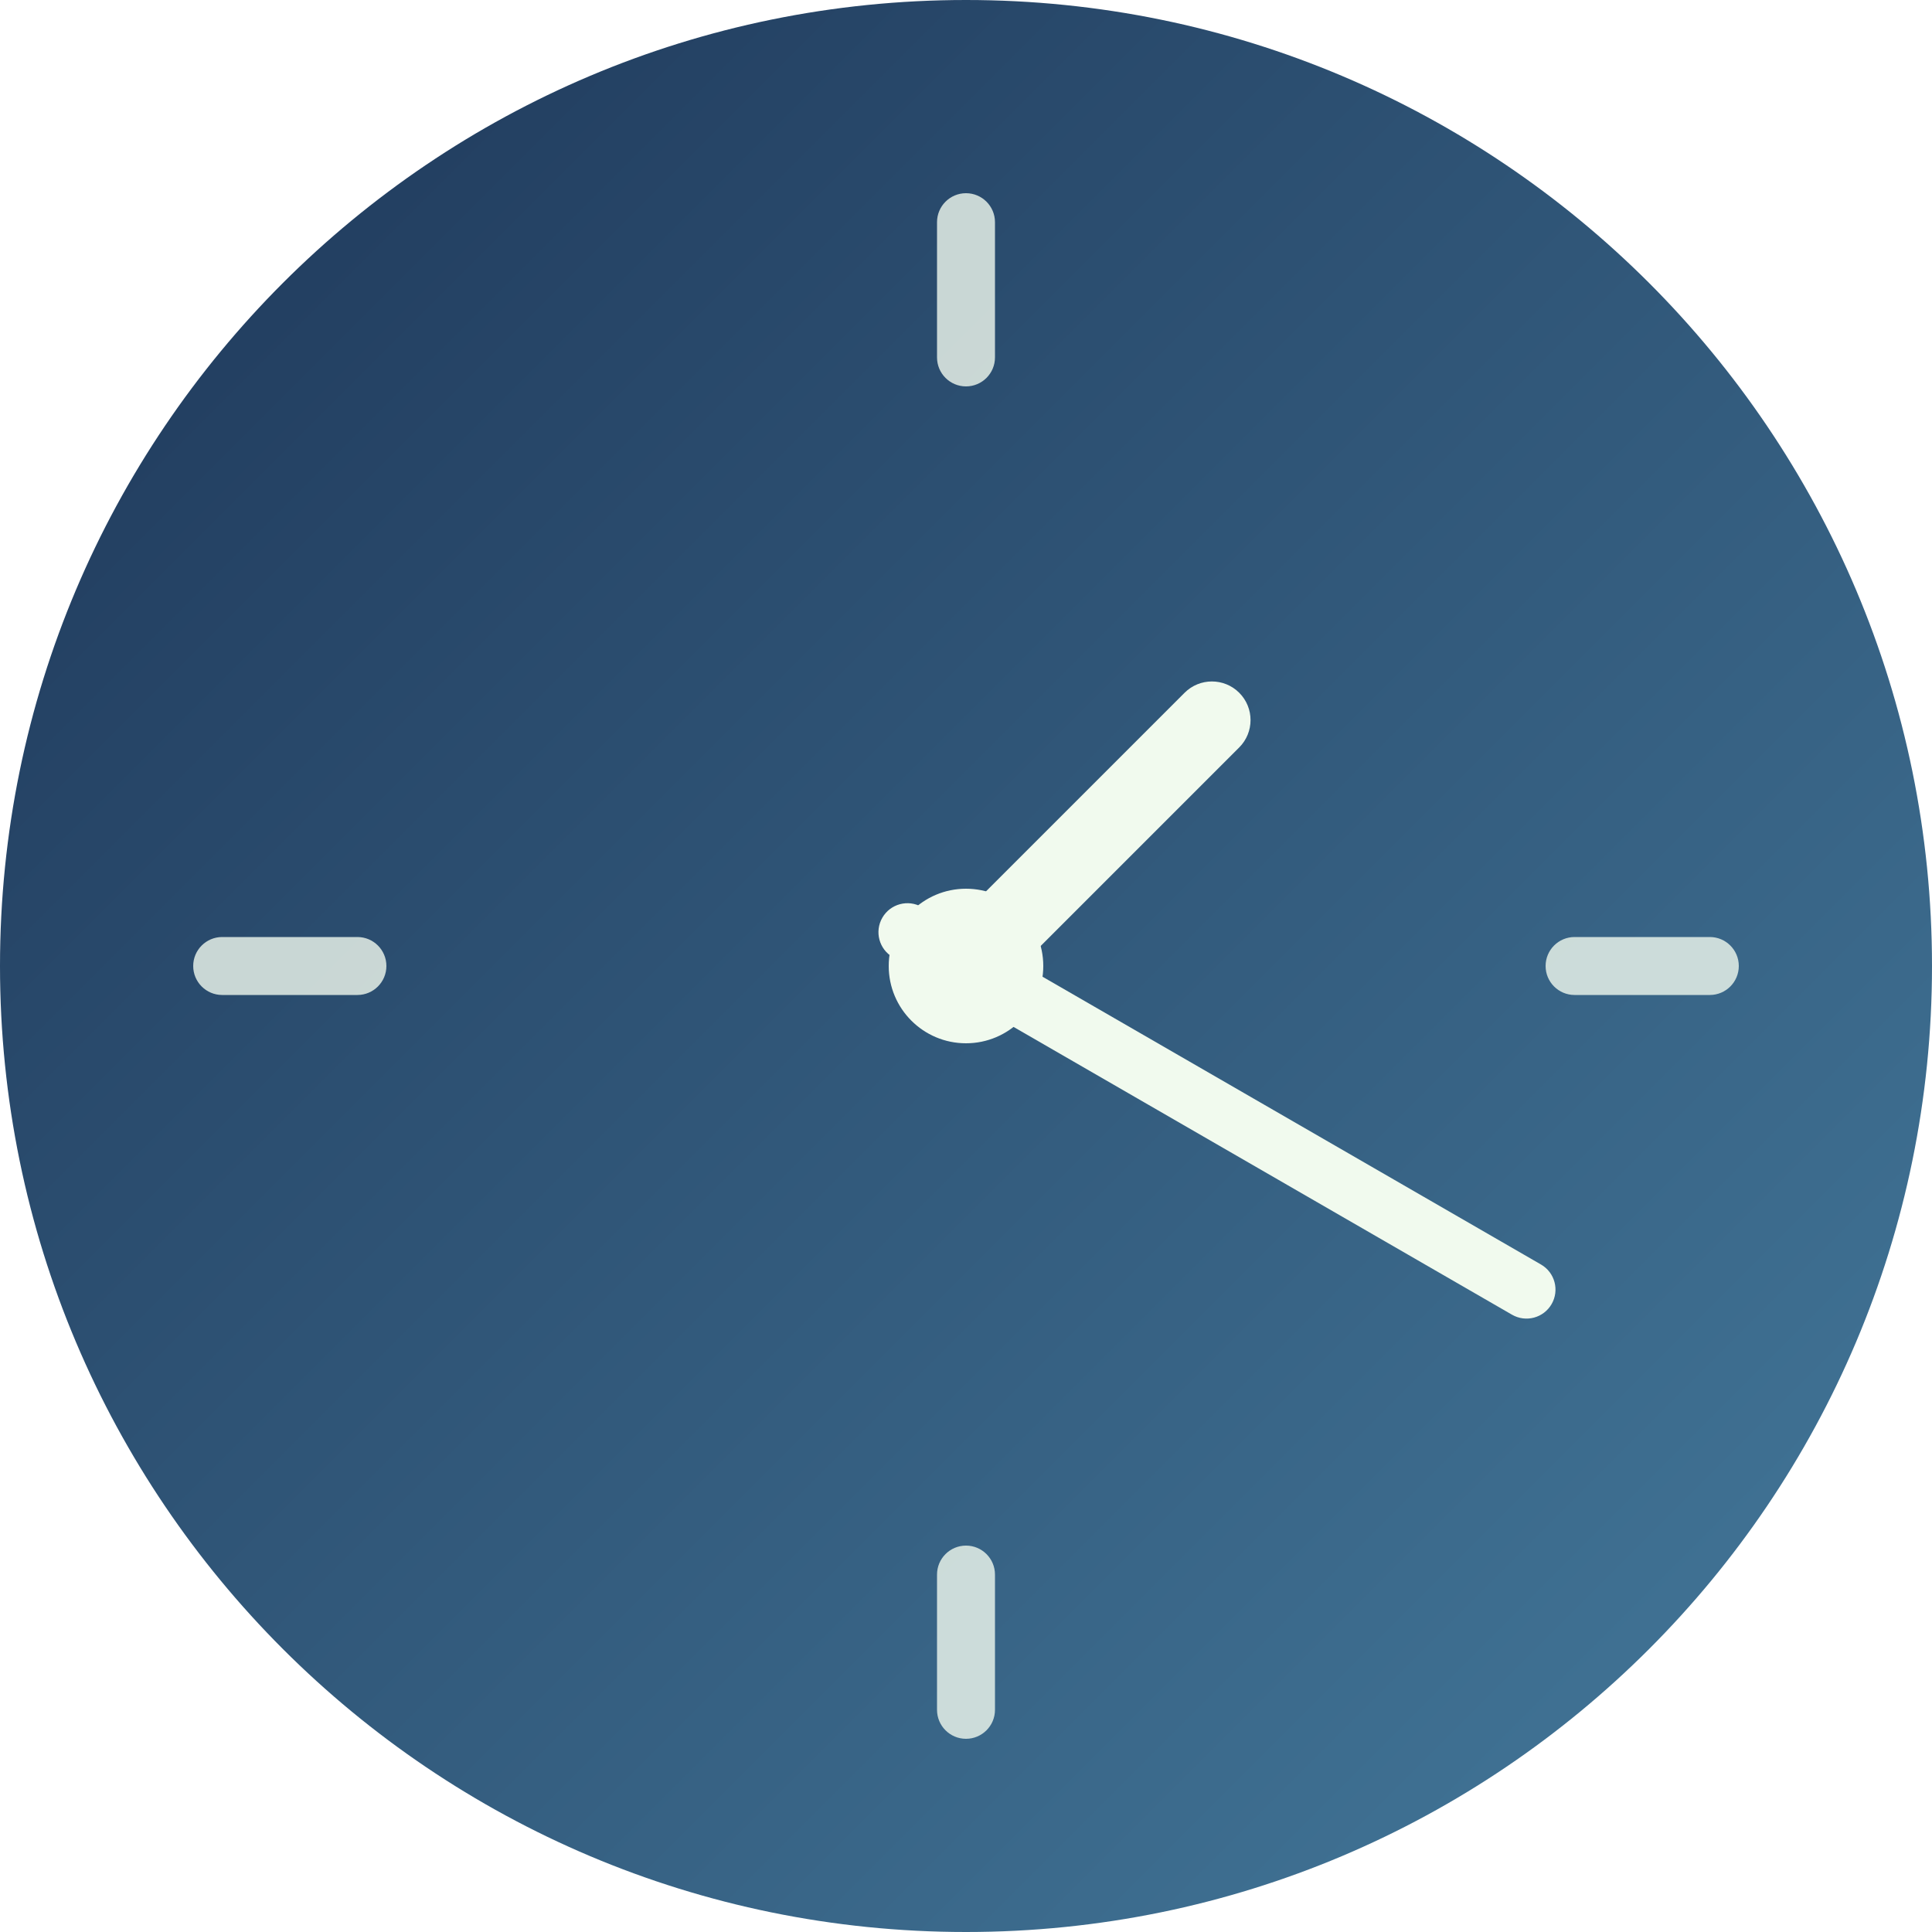
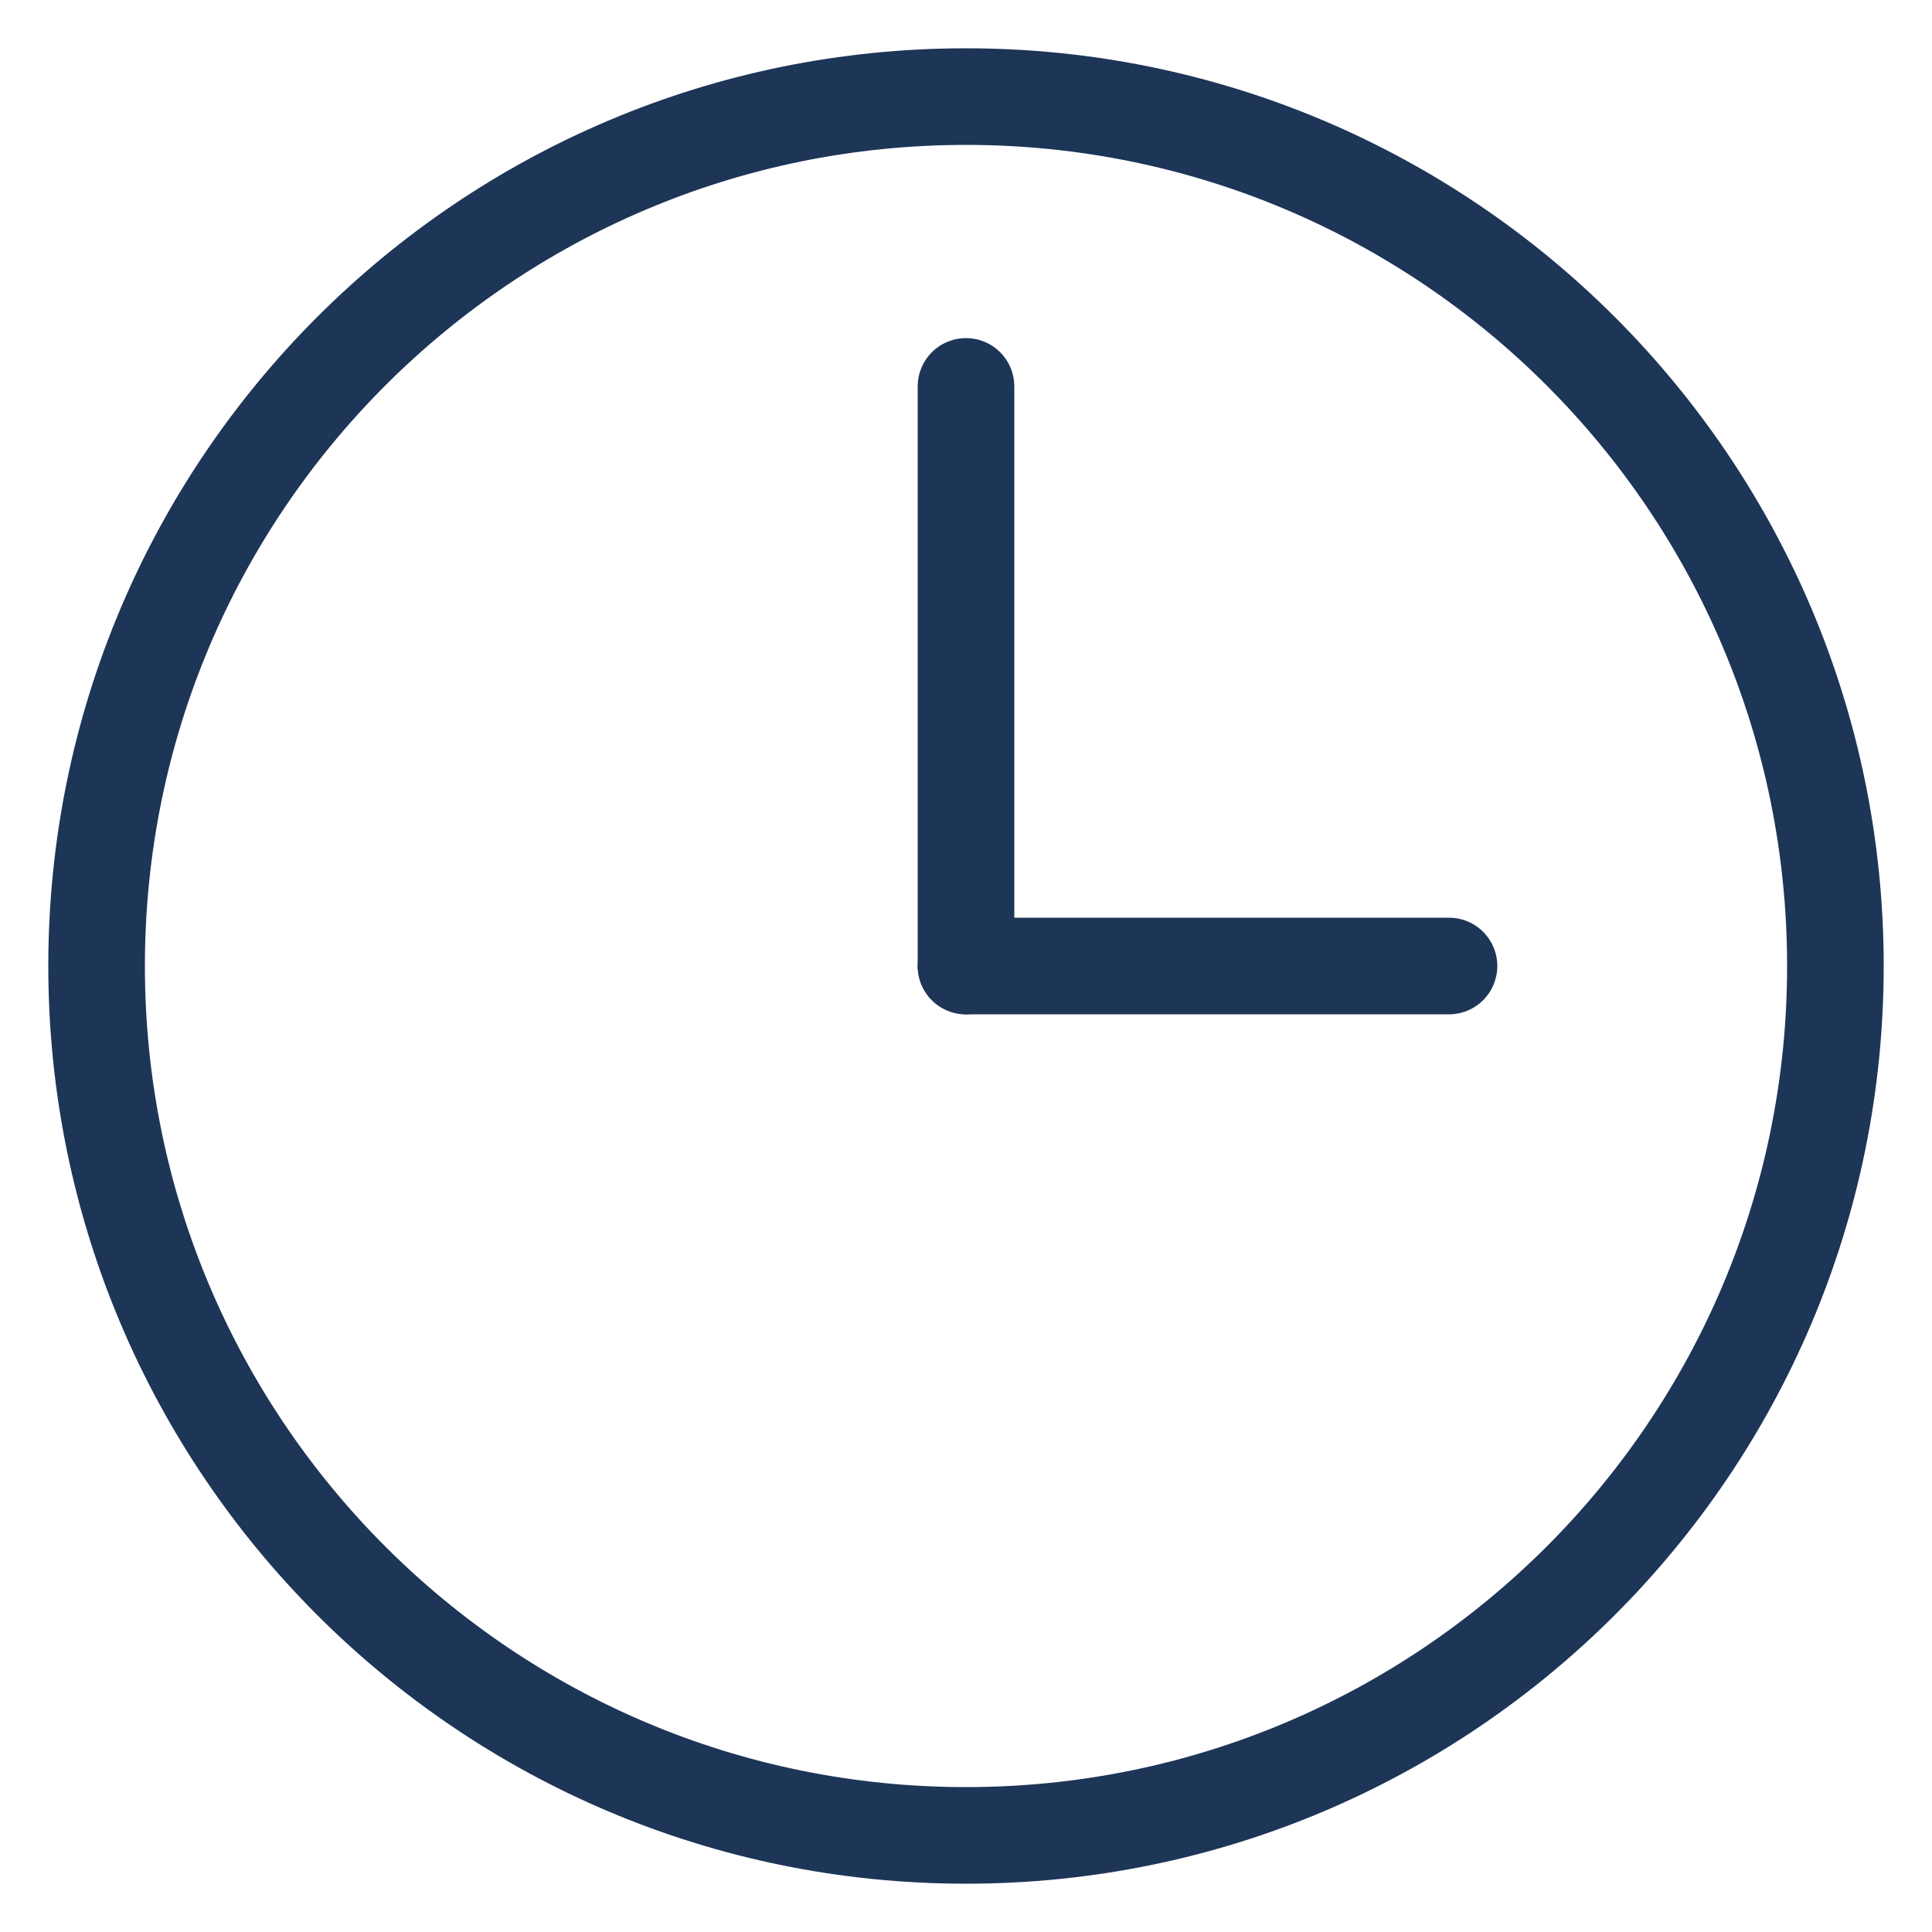
- <svg xmlns="http://www.w3.org/2000/svg" width="512" height="512" viewBox="0 0 100 100">
-   <defs>
-     <linearGradient id="grad" x1="0%" y1="0%" x2="100%" y2="100%">
-       <stop offset="0%" style="stop-color:#1d3557;stop-opacity:1" />
-       <stop offset="100%" style="stop-color:#457b9d;stop-opacity:1" />
-     </linearGradient>
-   </defs>
-   <circle cx="50" cy="50" r="50" fill="url(#grad)" />
-   <rect x="48.5" y="10" width="3" height="10" rx="1.5" fill="#f1faee" fill-opacity="0.8" />
-   <rect x="48.5" y="80" width="3" height="10" rx="1.5" fill="#f1faee" fill-opacity="0.8" />
-   <rect x="80" y="48.5" width="10" height="3" rx="1.5" fill="#f1faee" fill-opacity="0.8" />
-   <rect x="10" y="48.5" width="10" height="3" rx="1.5" fill="#f1faee" fill-opacity="0.8" />
-   <rect x="48" y="30" width="4" height="22" rx="2" fill="#f1faee" transform="rotate(45 50 50)" />
-   <rect x="48.5" y="15" width="3" height="40" rx="1.5" fill="#f1faee" transform="rotate(120 50 50)" />
-   <circle cx="50" cy="50" r="4" fill="#f1faee" />
+ <svg xmlns="http://www.w3.org/2000/svg" viewBox="0 0 100 100">
+   <circle cx="50" cy="50" r="45" fill="none" stroke="#1d3557" stroke-width="5" />
+   <line x1="50" y1="50" x2="50" y2="20" stroke="#1d3557" stroke-width="5" stroke-linecap="round" />
+   <line x1="50" y1="50" x2="75" y2="50" stroke="#1d3557" stroke-width="5" stroke-linecap="round" />
</svg>
